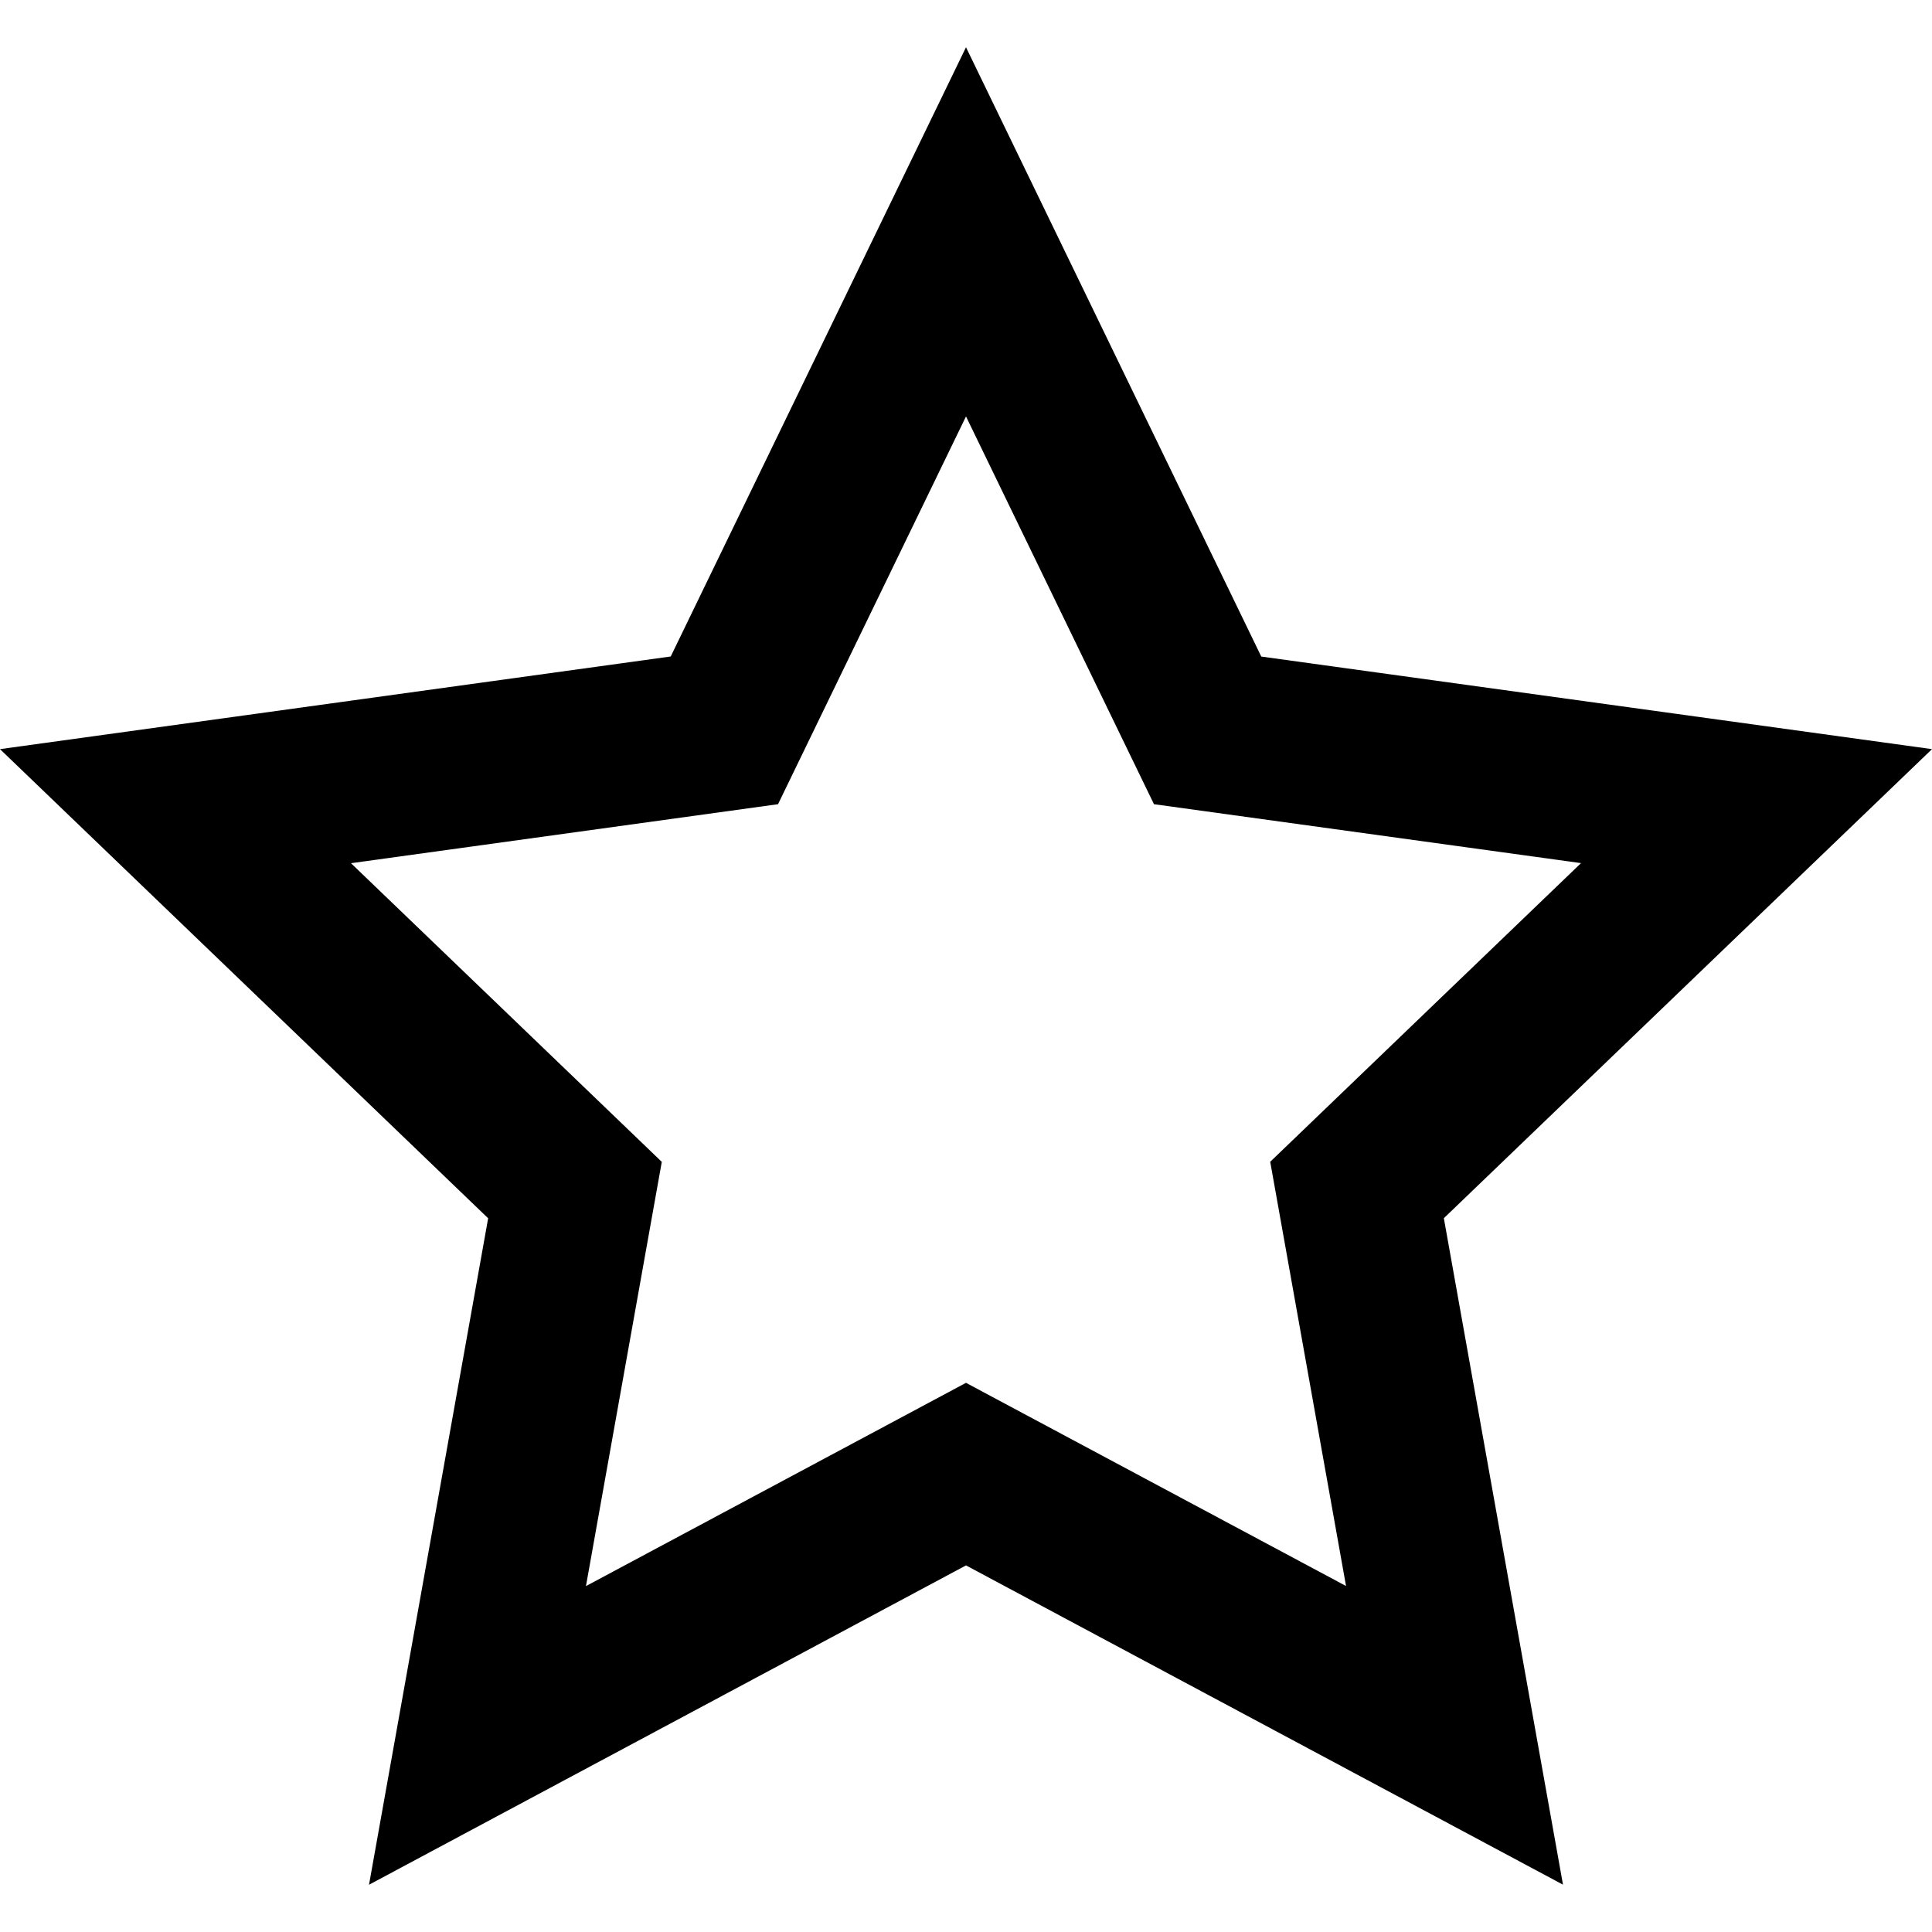
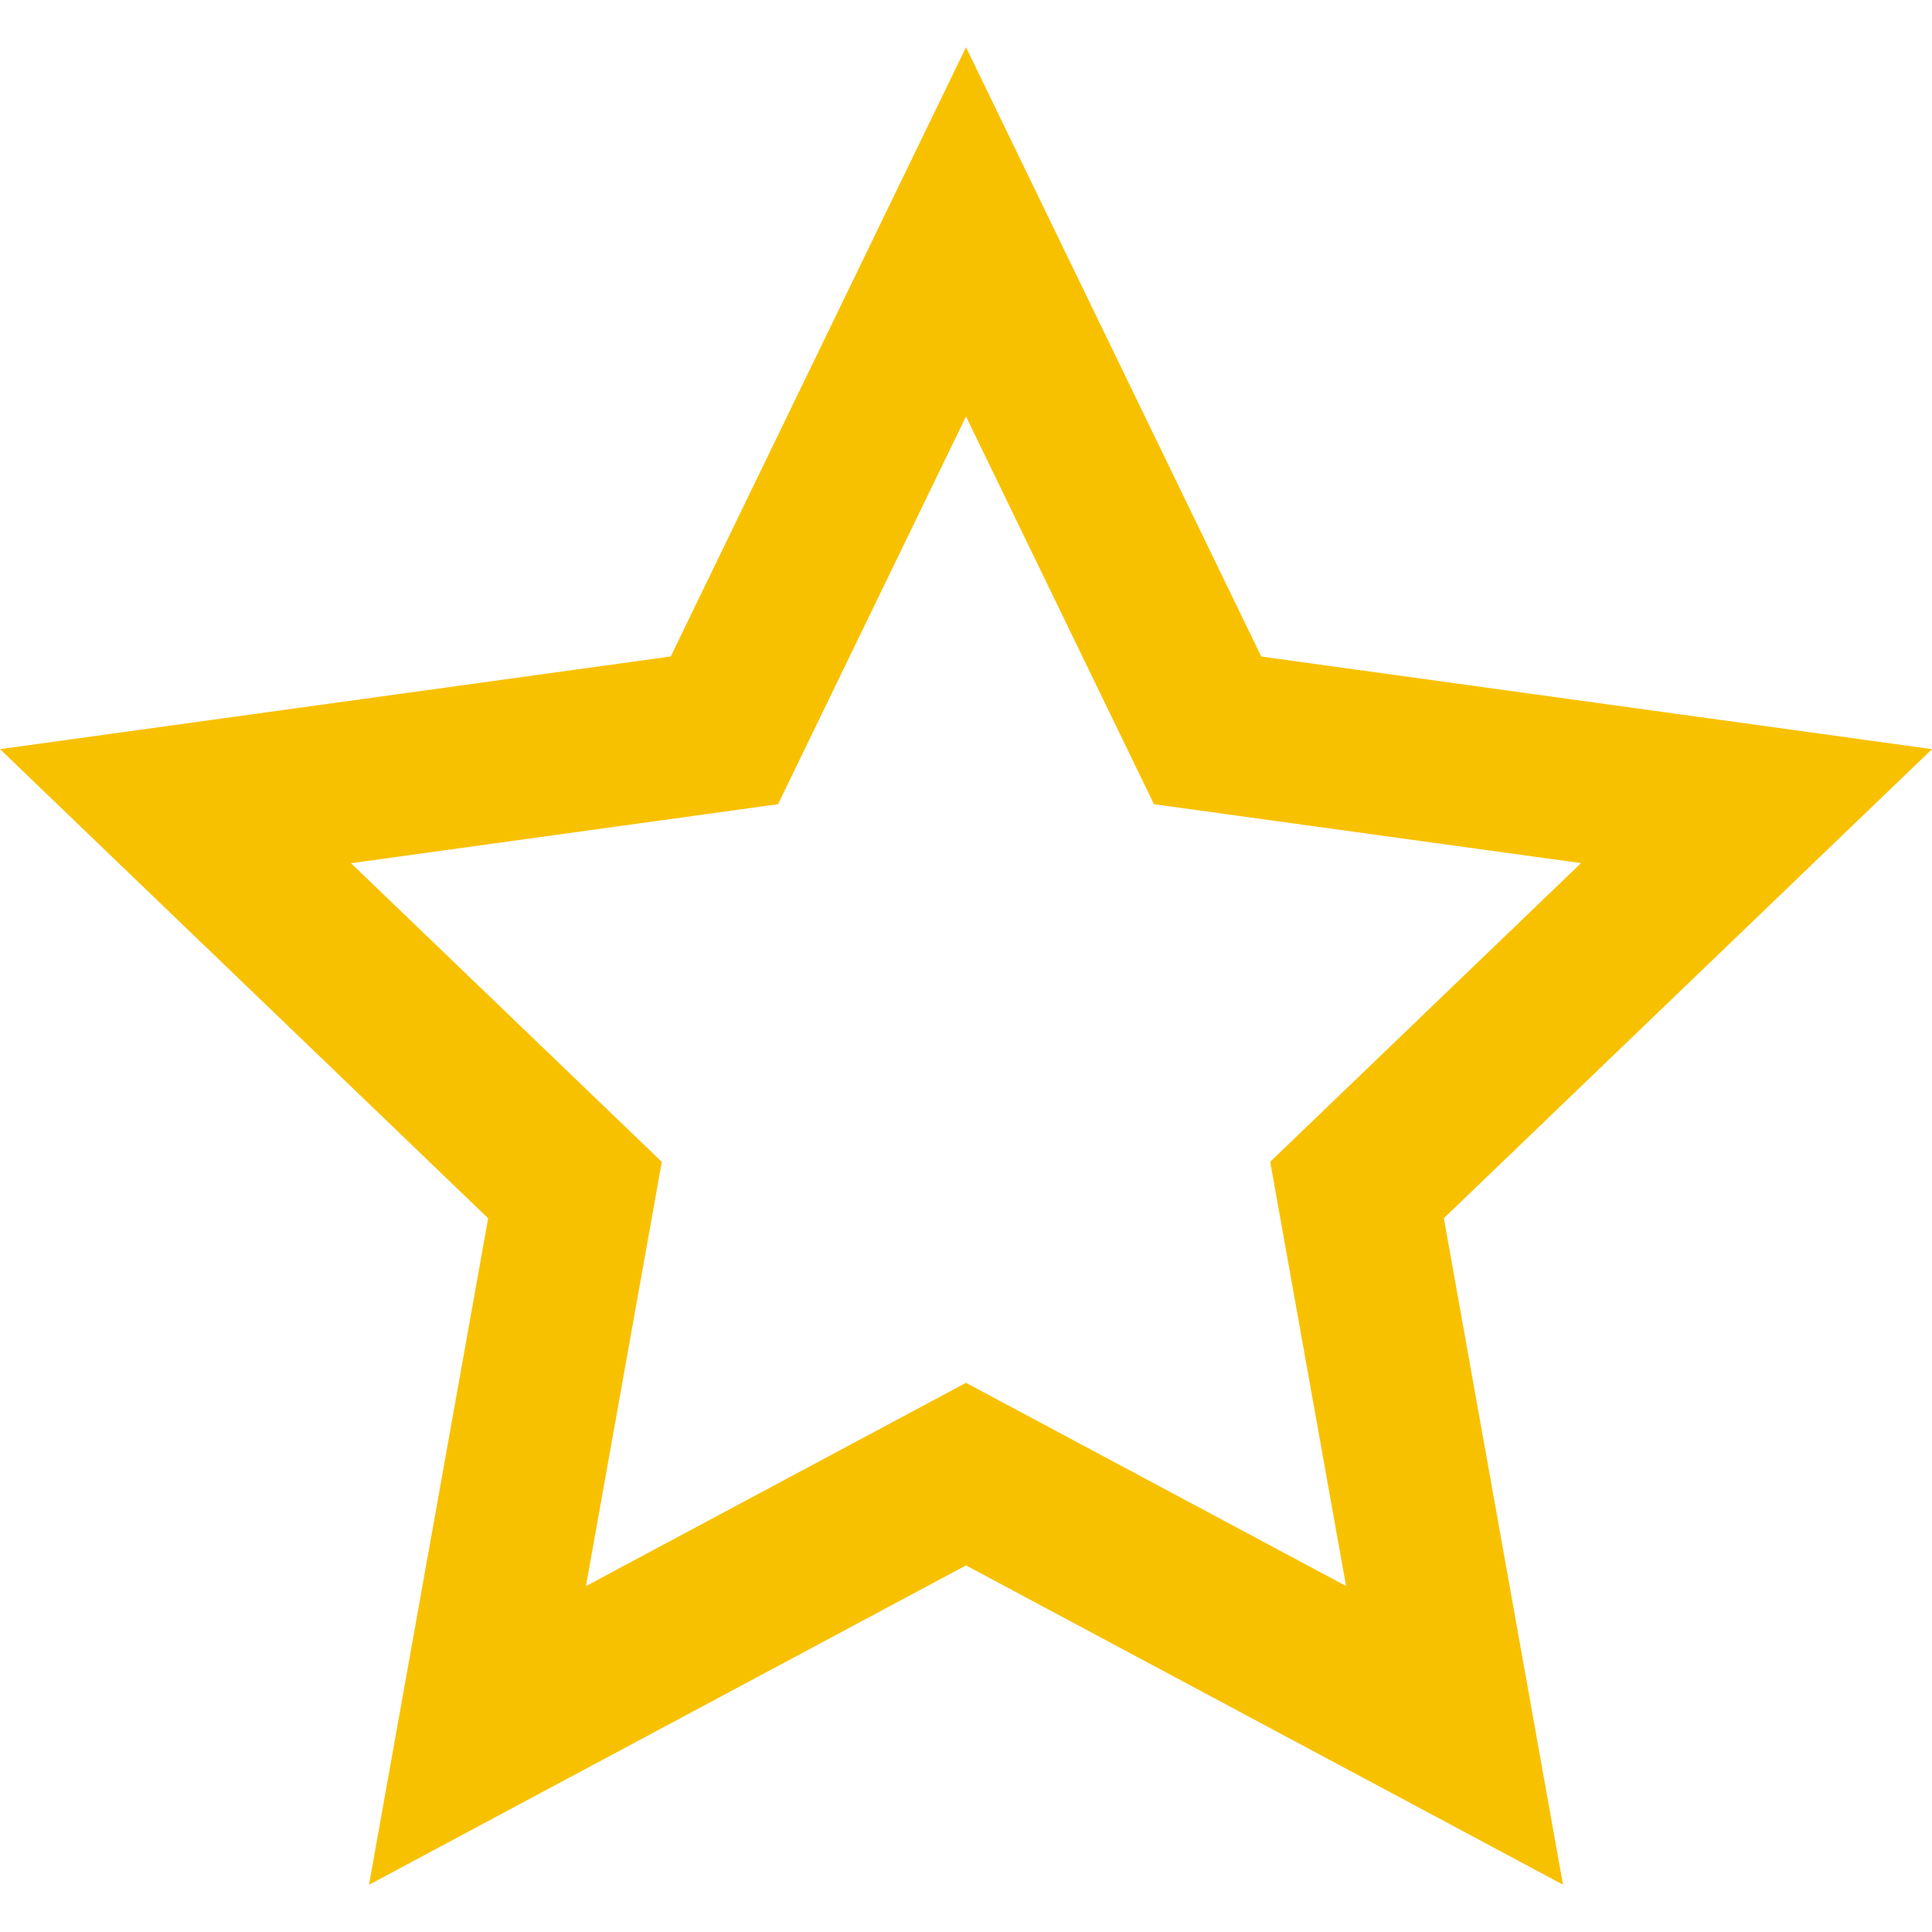
<svg xmlns="http://www.w3.org/2000/svg" width="24" height="24" viewBox="0 0 24 24">
-   <path d="M12 5.173l2.335 4.817 5.305.732-3.861 3.71.942 5.27-4.721-2.524-4.721 2.525.942-5.27-3.861-3.71 5.305-.733 2.335-4.817zm0-4.586l-3.668 7.568-8.332 1.151 6.064 5.828-1.48 8.279 7.416-3.967 7.416 3.966-1.48-8.279 6.064-5.827-8.332-1.15-3.668-7.569z" />
+   <path fill="#f8c100" d="M12 5.173l2.335 4.817 5.305.732-3.861 3.71.942 5.27-4.721-2.524-4.721 2.525.942-5.27-3.861-3.71 5.305-.733 2.335-4.817zm0-4.586l-3.668 7.568-8.332 1.151 6.064 5.828-1.48 8.279 7.416-3.967 7.416 3.966-1.48-8.279 6.064-5.827-8.332-1.15-3.668-7.569z" />
</svg>
